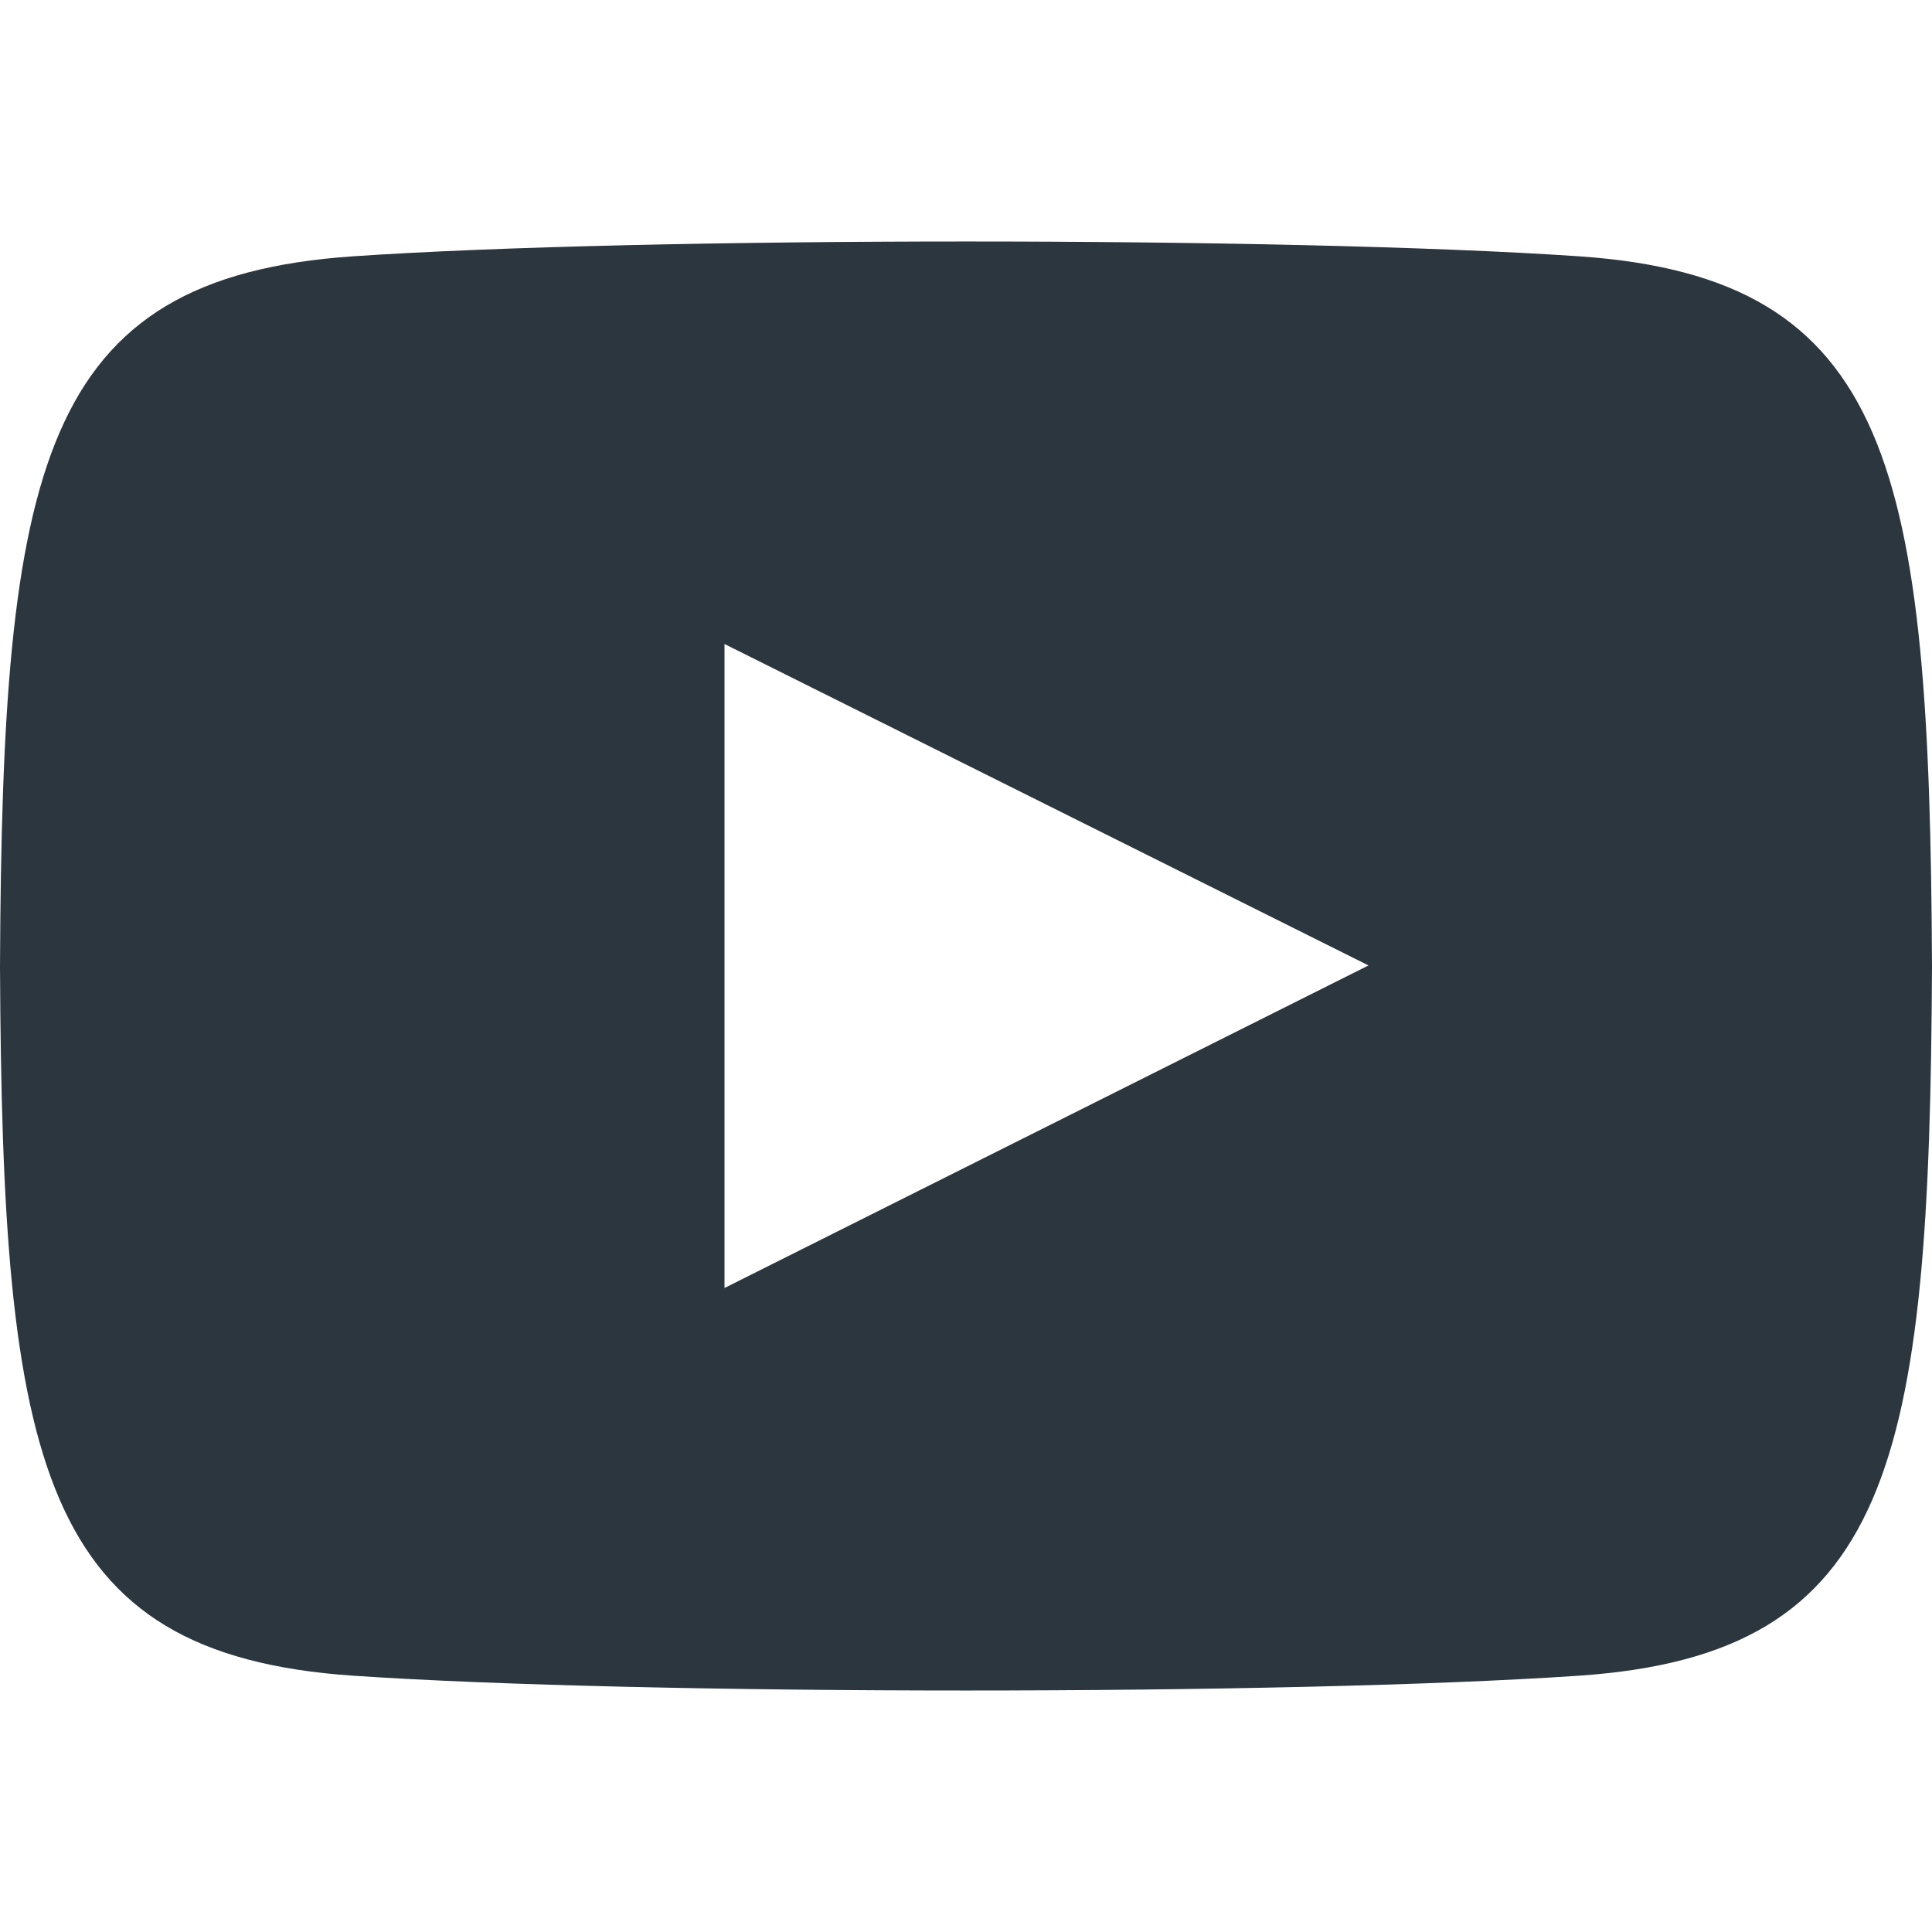
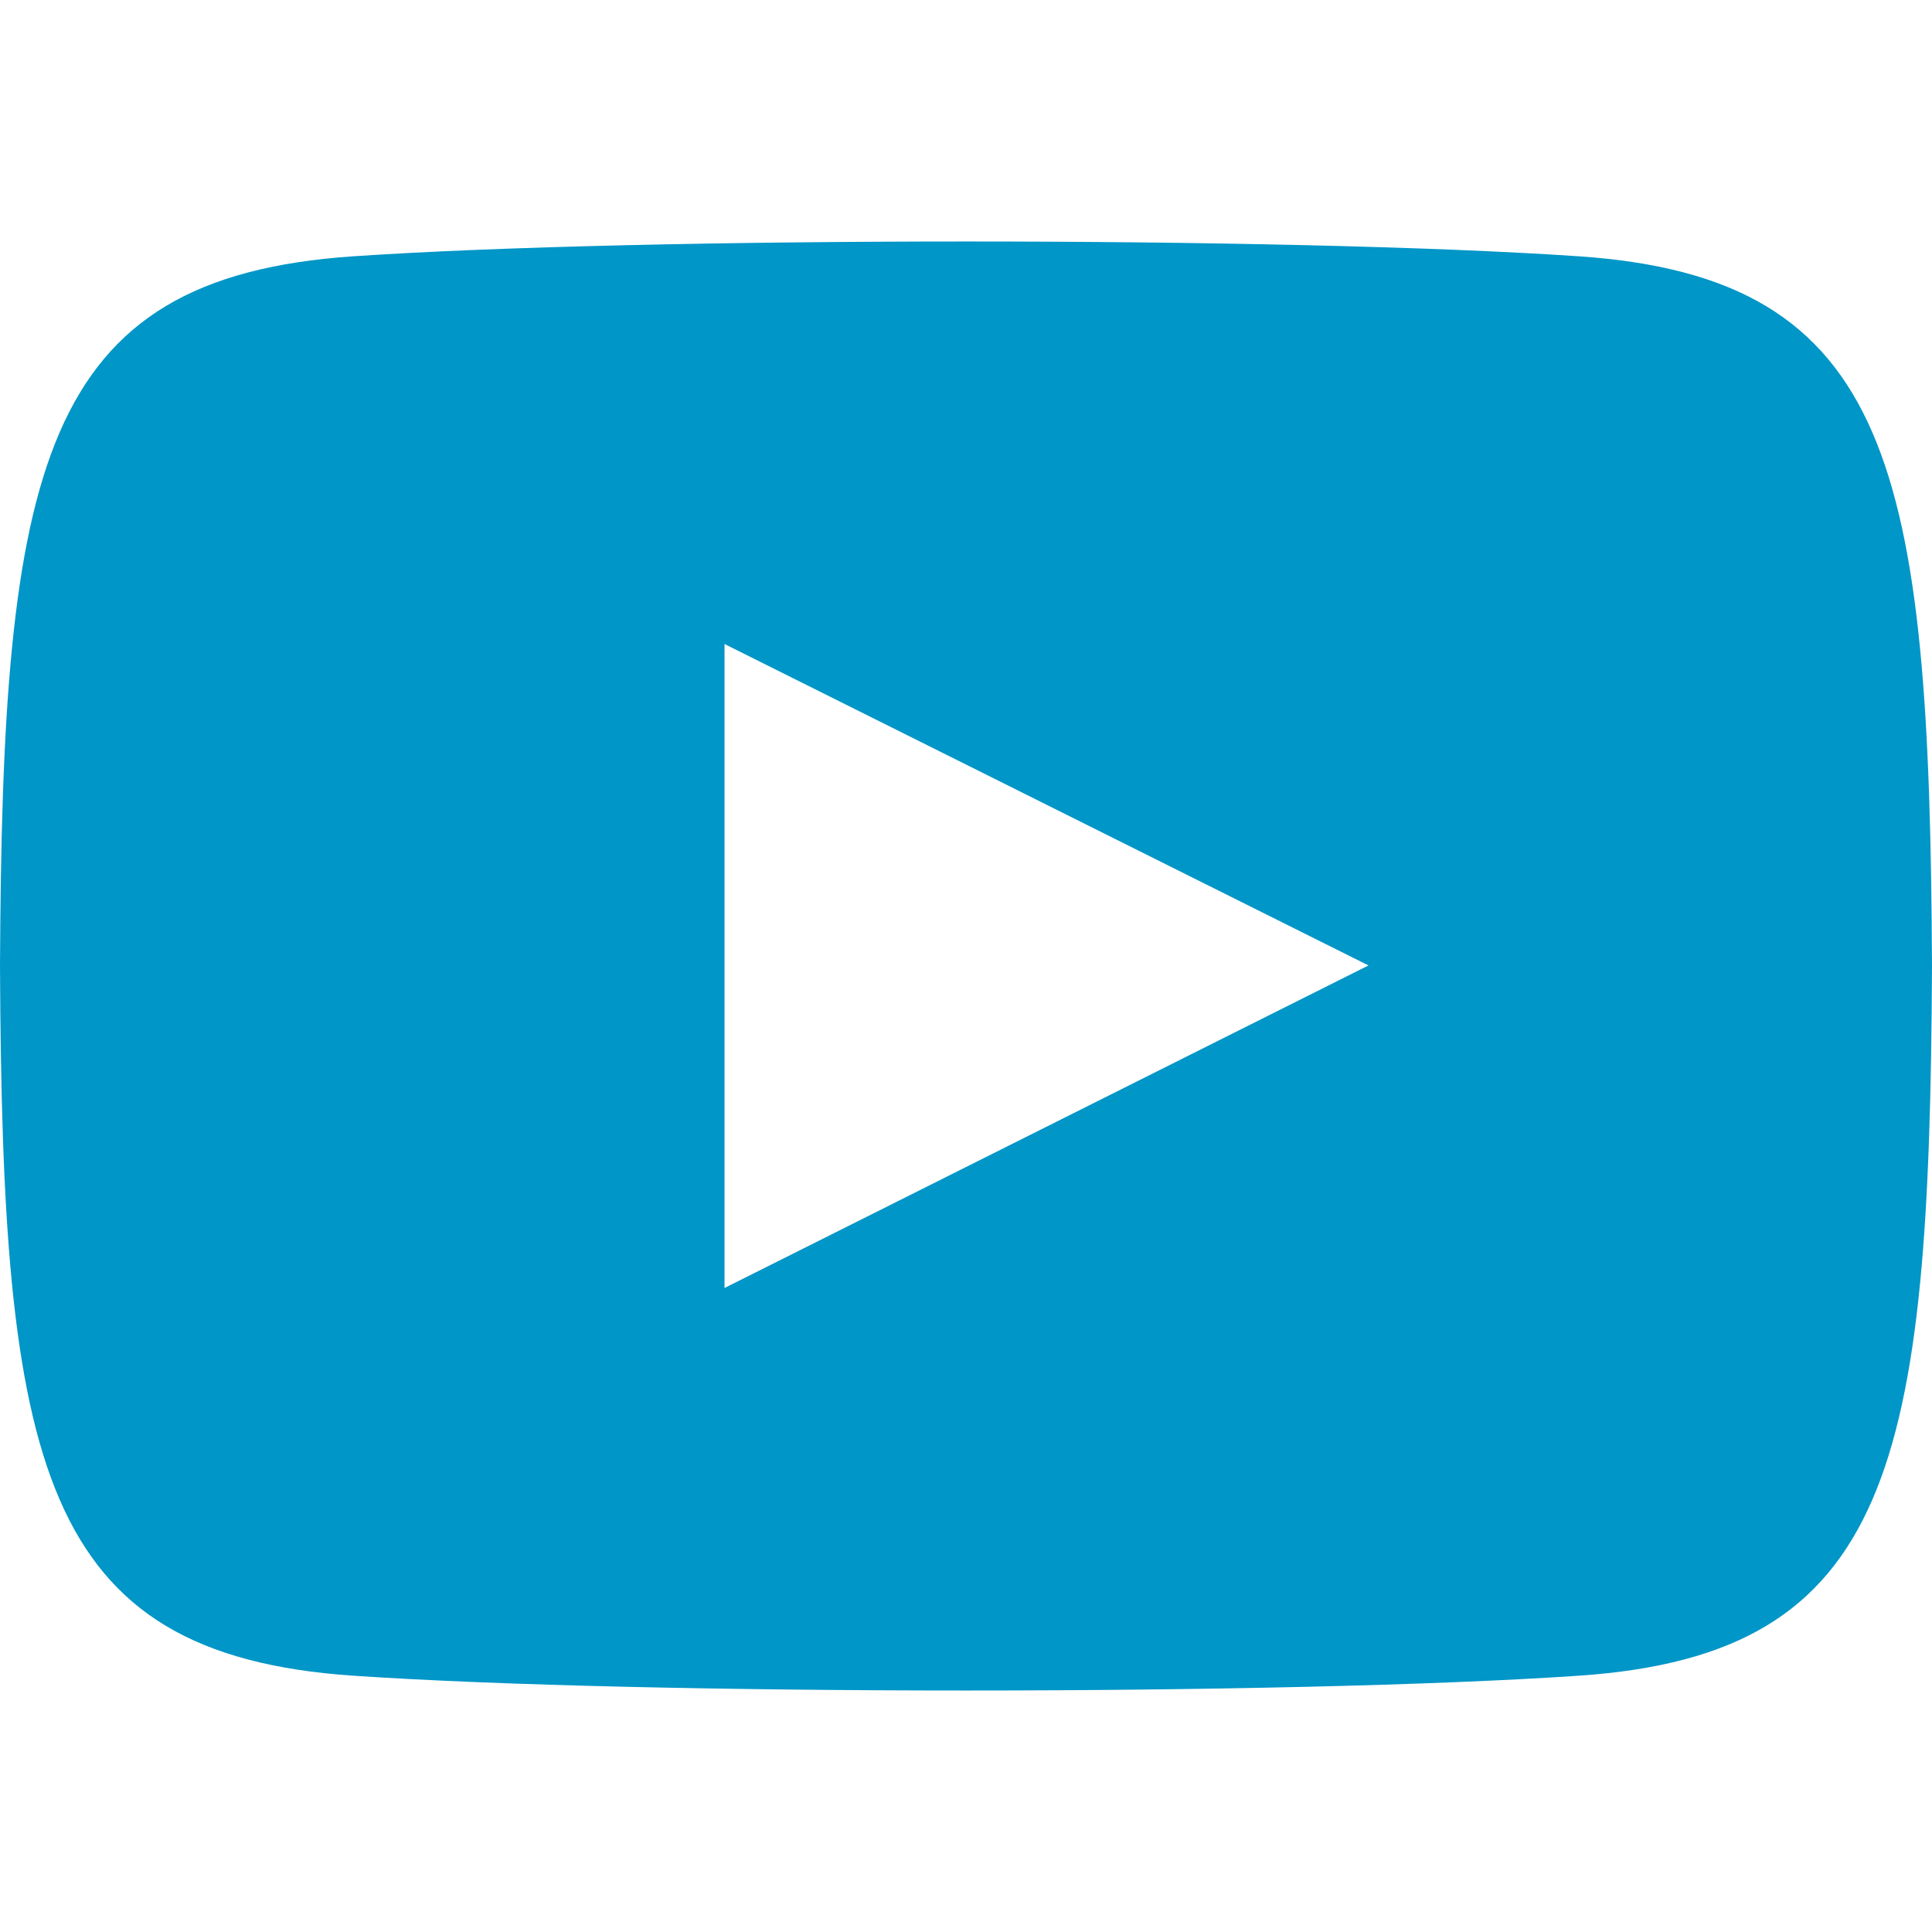
- <svg xmlns="http://www.w3.org/2000/svg" width="24" height="24" viewBox="0 0 24 24" fill="#2c363f">
+ <svg xmlns="http://www.w3.org/2000/svg" width="24" height="24" viewBox="0 0 24 24" fill="#0096C7">
  <path d="M19.615 3.184c-3.604-.246-11.631-.245-15.23 0-3.897.266-4.356 2.62-4.385 8.816.029 6.185.484 8.549 4.385 8.816 3.6.245 11.626.246 15.23 0 3.897-.266 4.356-2.62 4.385-8.816-.029-6.185-.484-8.549-4.385-8.816zm-10.615 12.816v-8l8 3.993-8 4.007z" />
</svg>
